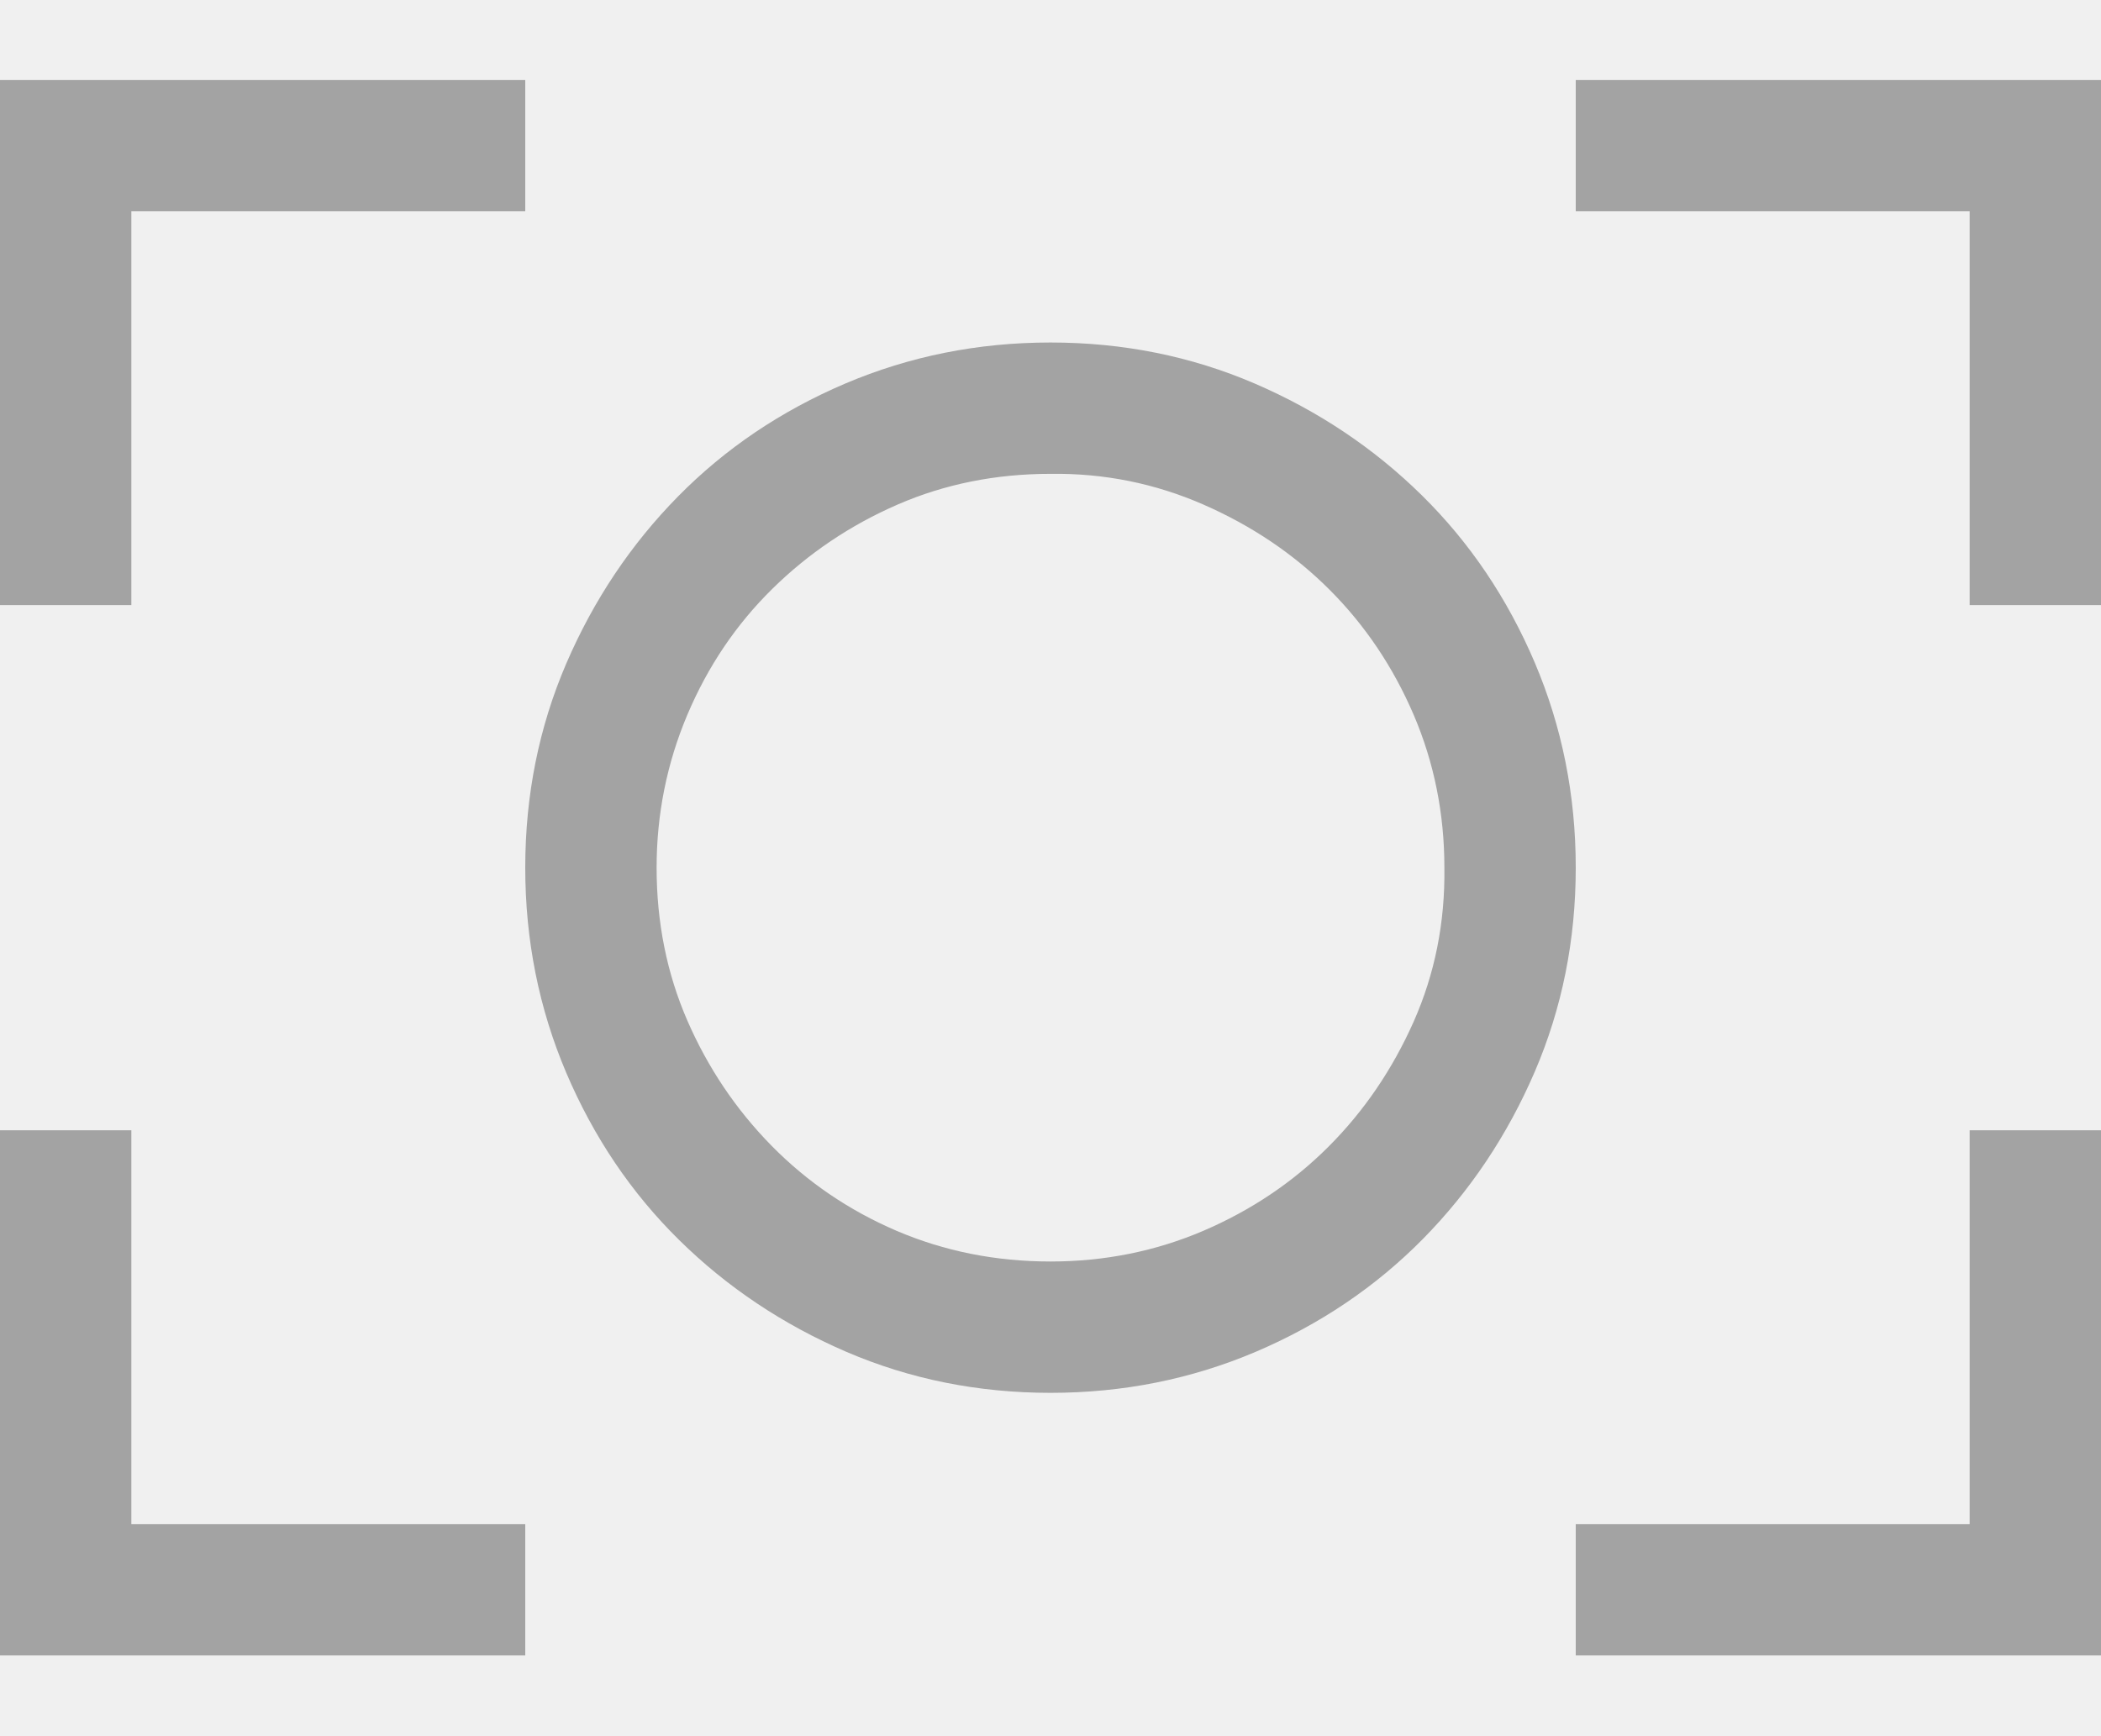
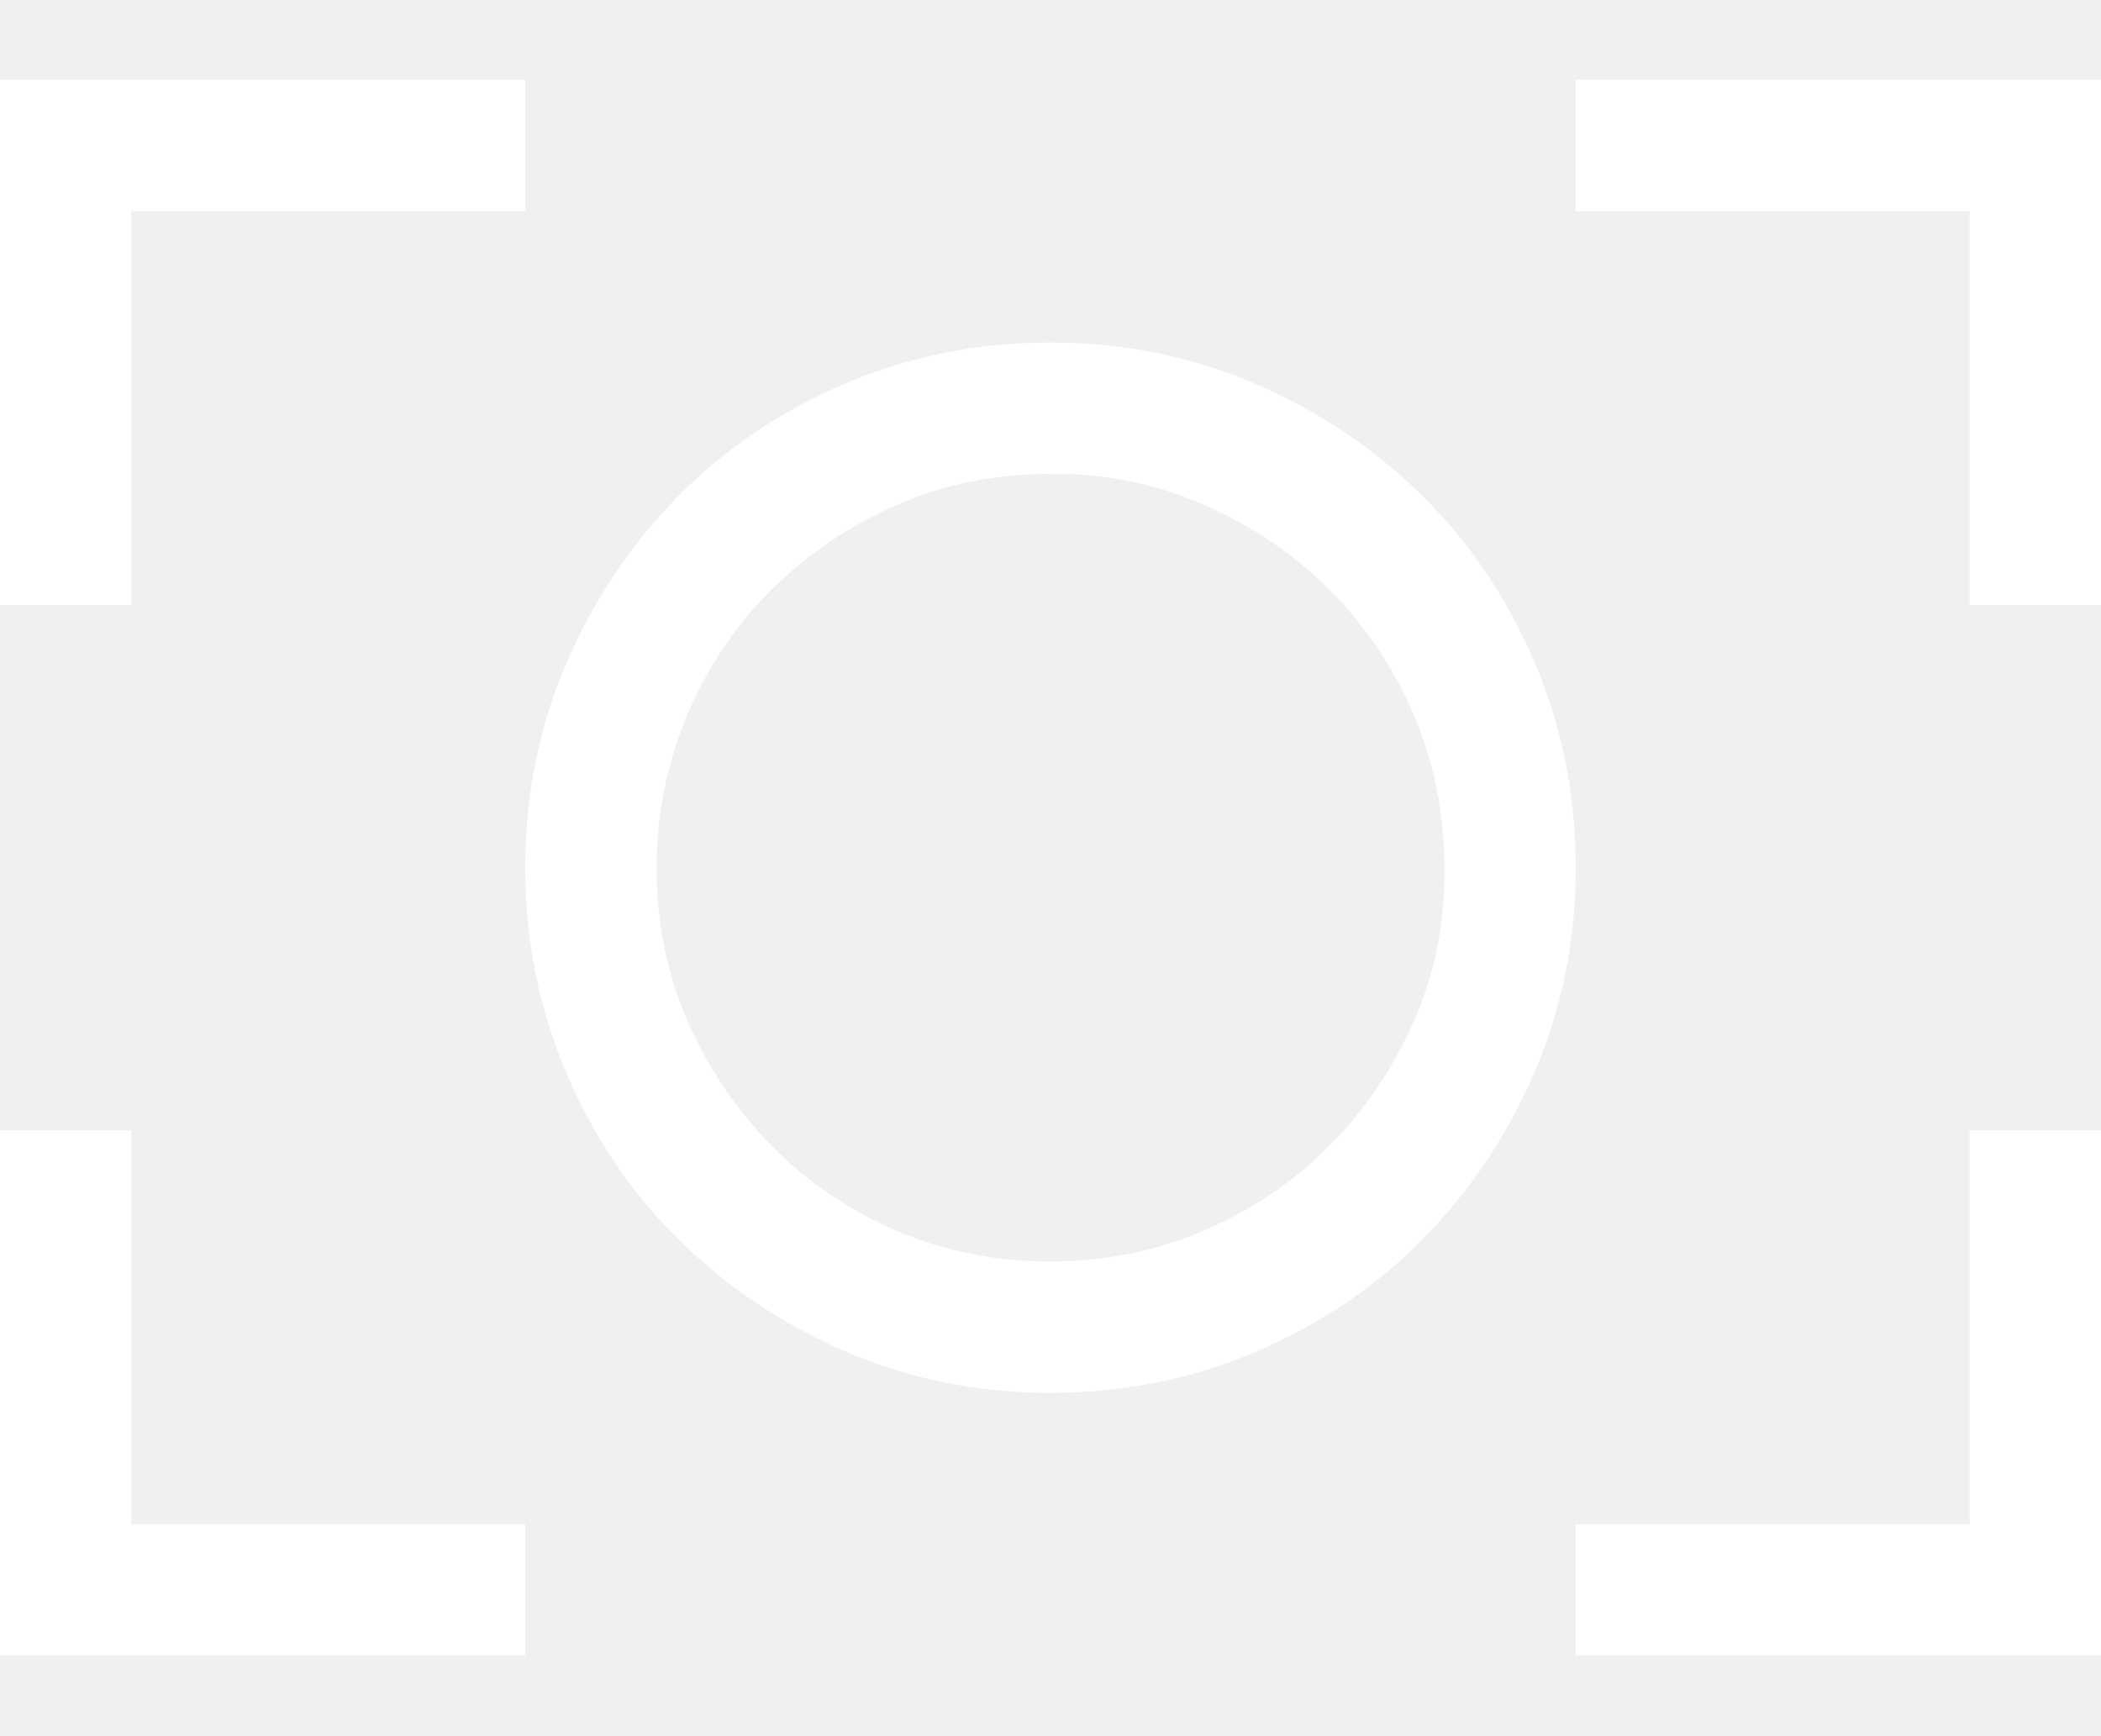
<svg xmlns="http://www.w3.org/2000/svg" width="23" height="19" viewBox="0 0 23 19" fill="none">
-   <path d="M17.25 9.5C17.25 10.294 17.1 11.039 16.801 11.735C16.501 12.431 16.093 13.041 15.577 13.565C15.06 14.089 14.45 14.501 13.746 14.801C13.042 15.1 12.294 15.25 11.5 15.25C10.706 15.25 9.961 15.1 9.265 14.801C8.569 14.501 7.959 14.093 7.435 13.577C6.91 13.06 6.499 12.45 6.199 11.746C5.9 11.042 5.75 10.294 5.75 9.5C5.75 8.706 5.9 7.961 6.199 7.265C6.499 6.569 6.907 5.959 7.423 5.435C7.94 4.91 8.55 4.499 9.254 4.199C9.958 3.9 10.706 3.75 11.5 3.75C12.294 3.75 13.039 3.9 13.735 4.199C14.431 4.499 15.041 4.907 15.565 5.423C16.09 5.94 16.501 6.55 16.801 7.254C17.1 7.958 17.25 8.706 17.25 9.5ZM11.5 13.812C12.091 13.812 12.649 13.7 13.173 13.476C13.697 13.251 14.154 12.944 14.543 12.555C14.933 12.165 15.243 11.709 15.476 11.185C15.708 10.661 15.82 10.099 15.812 9.5C15.812 8.909 15.7 8.351 15.476 7.827C15.251 7.303 14.944 6.846 14.555 6.457C14.165 6.067 13.705 5.757 13.173 5.524C12.642 5.292 12.084 5.18 11.5 5.188C10.901 5.188 10.343 5.3 9.827 5.524C9.31 5.749 8.853 6.056 8.457 6.445C8.06 6.835 7.749 7.295 7.524 7.827C7.3 8.358 7.188 8.916 7.188 9.5C7.188 10.099 7.3 10.657 7.524 11.173C7.749 11.69 8.056 12.147 8.445 12.543C8.835 12.94 9.291 13.251 9.815 13.476C10.339 13.7 10.901 13.812 11.5 13.812ZM17.25 0.875H23V6.625H21.562V2.312H17.25V0.875ZM1.438 2.312V6.625H0V0.875H5.75V2.312H1.438ZM21.562 16.688V12.375H23V18.125H17.25V16.688H21.562ZM1.438 12.375V16.688H5.75V18.125H0V12.375H1.438Z" fill="#A3A3A3" />
+   <path d="M17.25 9.5C17.25 10.294 17.1 11.039 16.801 11.735C16.501 12.431 16.093 13.041 15.577 13.565C15.06 14.089 14.45 14.501 13.746 14.801C13.042 15.1 12.294 15.25 11.5 15.25C10.706 15.25 9.961 15.1 9.265 14.801C8.569 14.501 7.959 14.093 7.435 13.577C6.91 13.06 6.499 12.45 6.199 11.746C5.9 11.042 5.75 10.294 5.75 9.5C5.75 8.706 5.9 7.961 6.199 7.265C6.499 6.569 6.907 5.959 7.423 5.435C7.94 4.91 8.55 4.499 9.254 4.199C9.958 3.9 10.706 3.75 11.5 3.75C12.294 3.75 13.039 3.9 13.735 4.199C14.431 4.499 15.041 4.907 15.565 5.423C16.09 5.94 16.501 6.55 16.801 7.254C17.1 7.958 17.25 8.706 17.25 9.5ZM11.5 13.812C12.091 13.812 12.649 13.7 13.173 13.476C13.697 13.251 14.154 12.944 14.543 12.555C14.933 12.165 15.243 11.709 15.476 11.185C15.708 10.661 15.82 10.099 15.812 9.5C15.812 8.909 15.7 8.351 15.476 7.827C15.251 7.303 14.944 6.846 14.555 6.457C14.165 6.067 13.705 5.757 13.173 5.524C12.642 5.292 12.084 5.18 11.5 5.188C10.901 5.188 10.343 5.3 9.827 5.524C9.31 5.749 8.853 6.056 8.457 6.445C8.06 6.835 7.749 7.295 7.524 7.827C7.3 8.358 7.188 8.916 7.188 9.5C7.188 10.099 7.3 10.657 7.524 11.173C7.749 11.69 8.056 12.147 8.445 12.543C8.835 12.94 9.291 13.251 9.815 13.476C10.339 13.7 10.901 13.812 11.5 13.812ZM17.25 0.875H23V6.625H21.562V2.312H17.25V0.875ZM1.438 2.312V6.625H0V0.875H5.75V2.312H1.438ZM21.562 16.688V12.375H23V18.125H17.25V16.688H21.562ZM1.438 12.375V16.688H5.75V18.125H0V12.375H1.438Z" fill="#FFFFFF" />
</svg>
